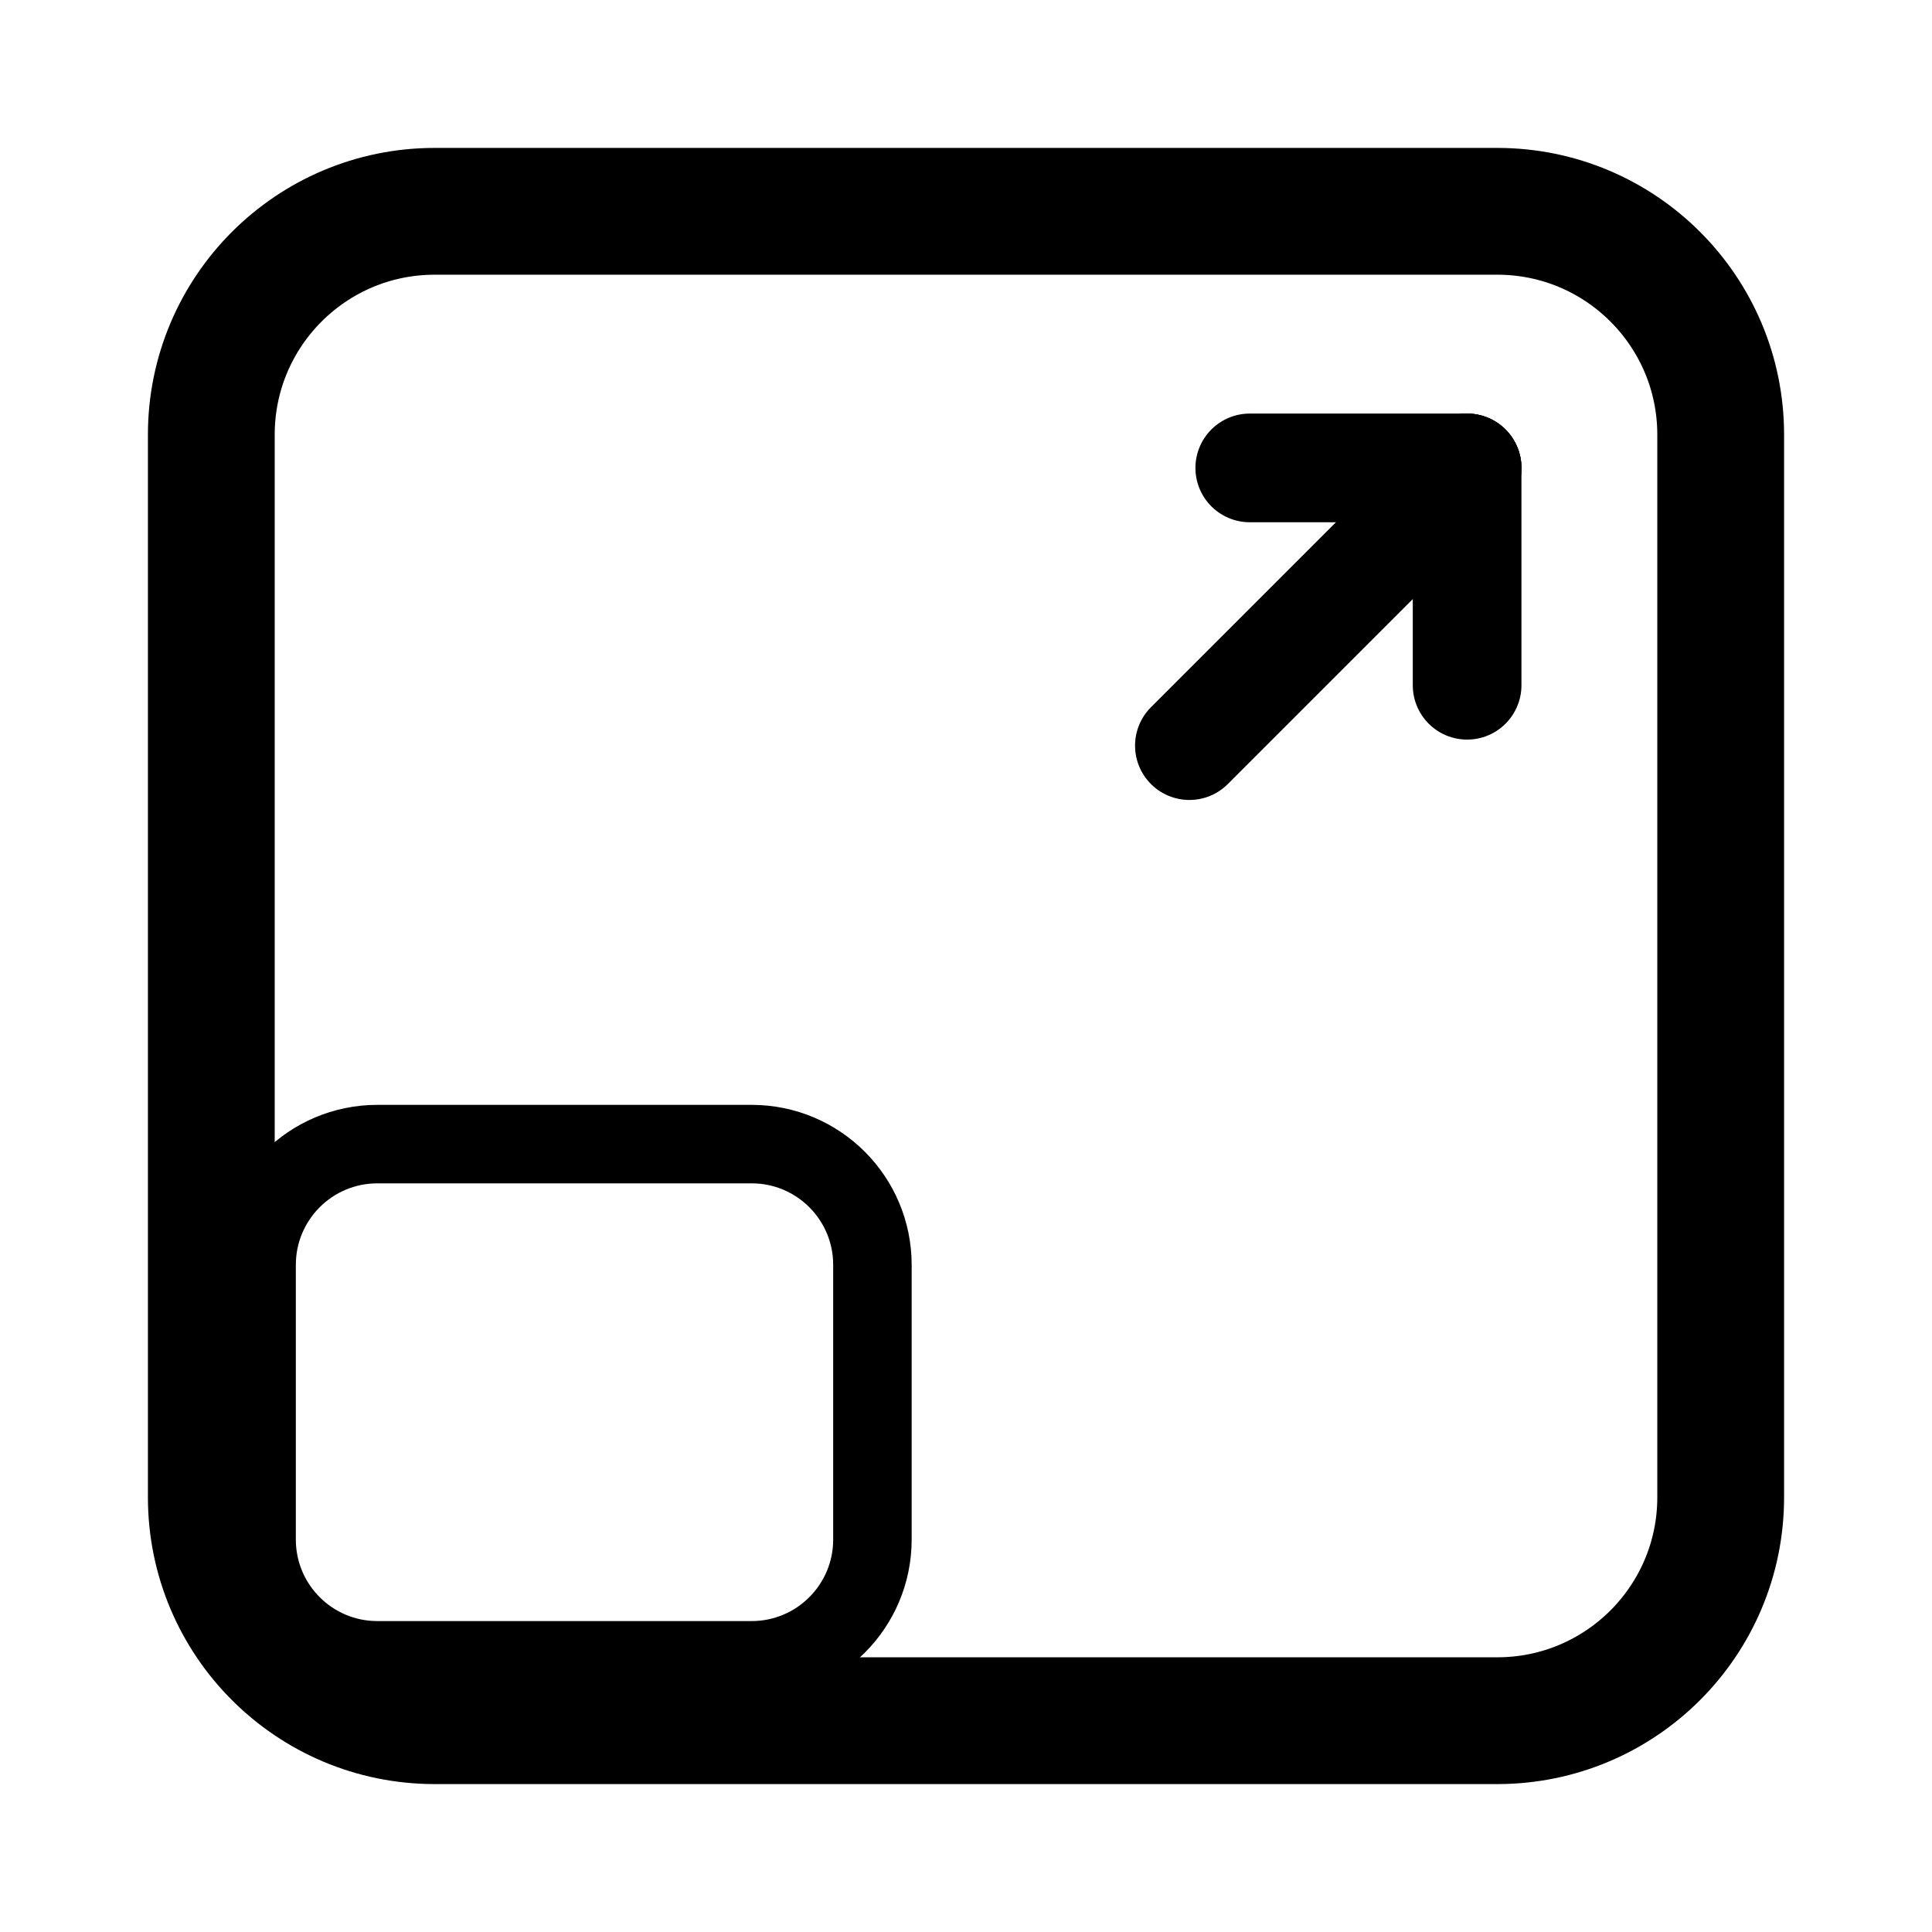
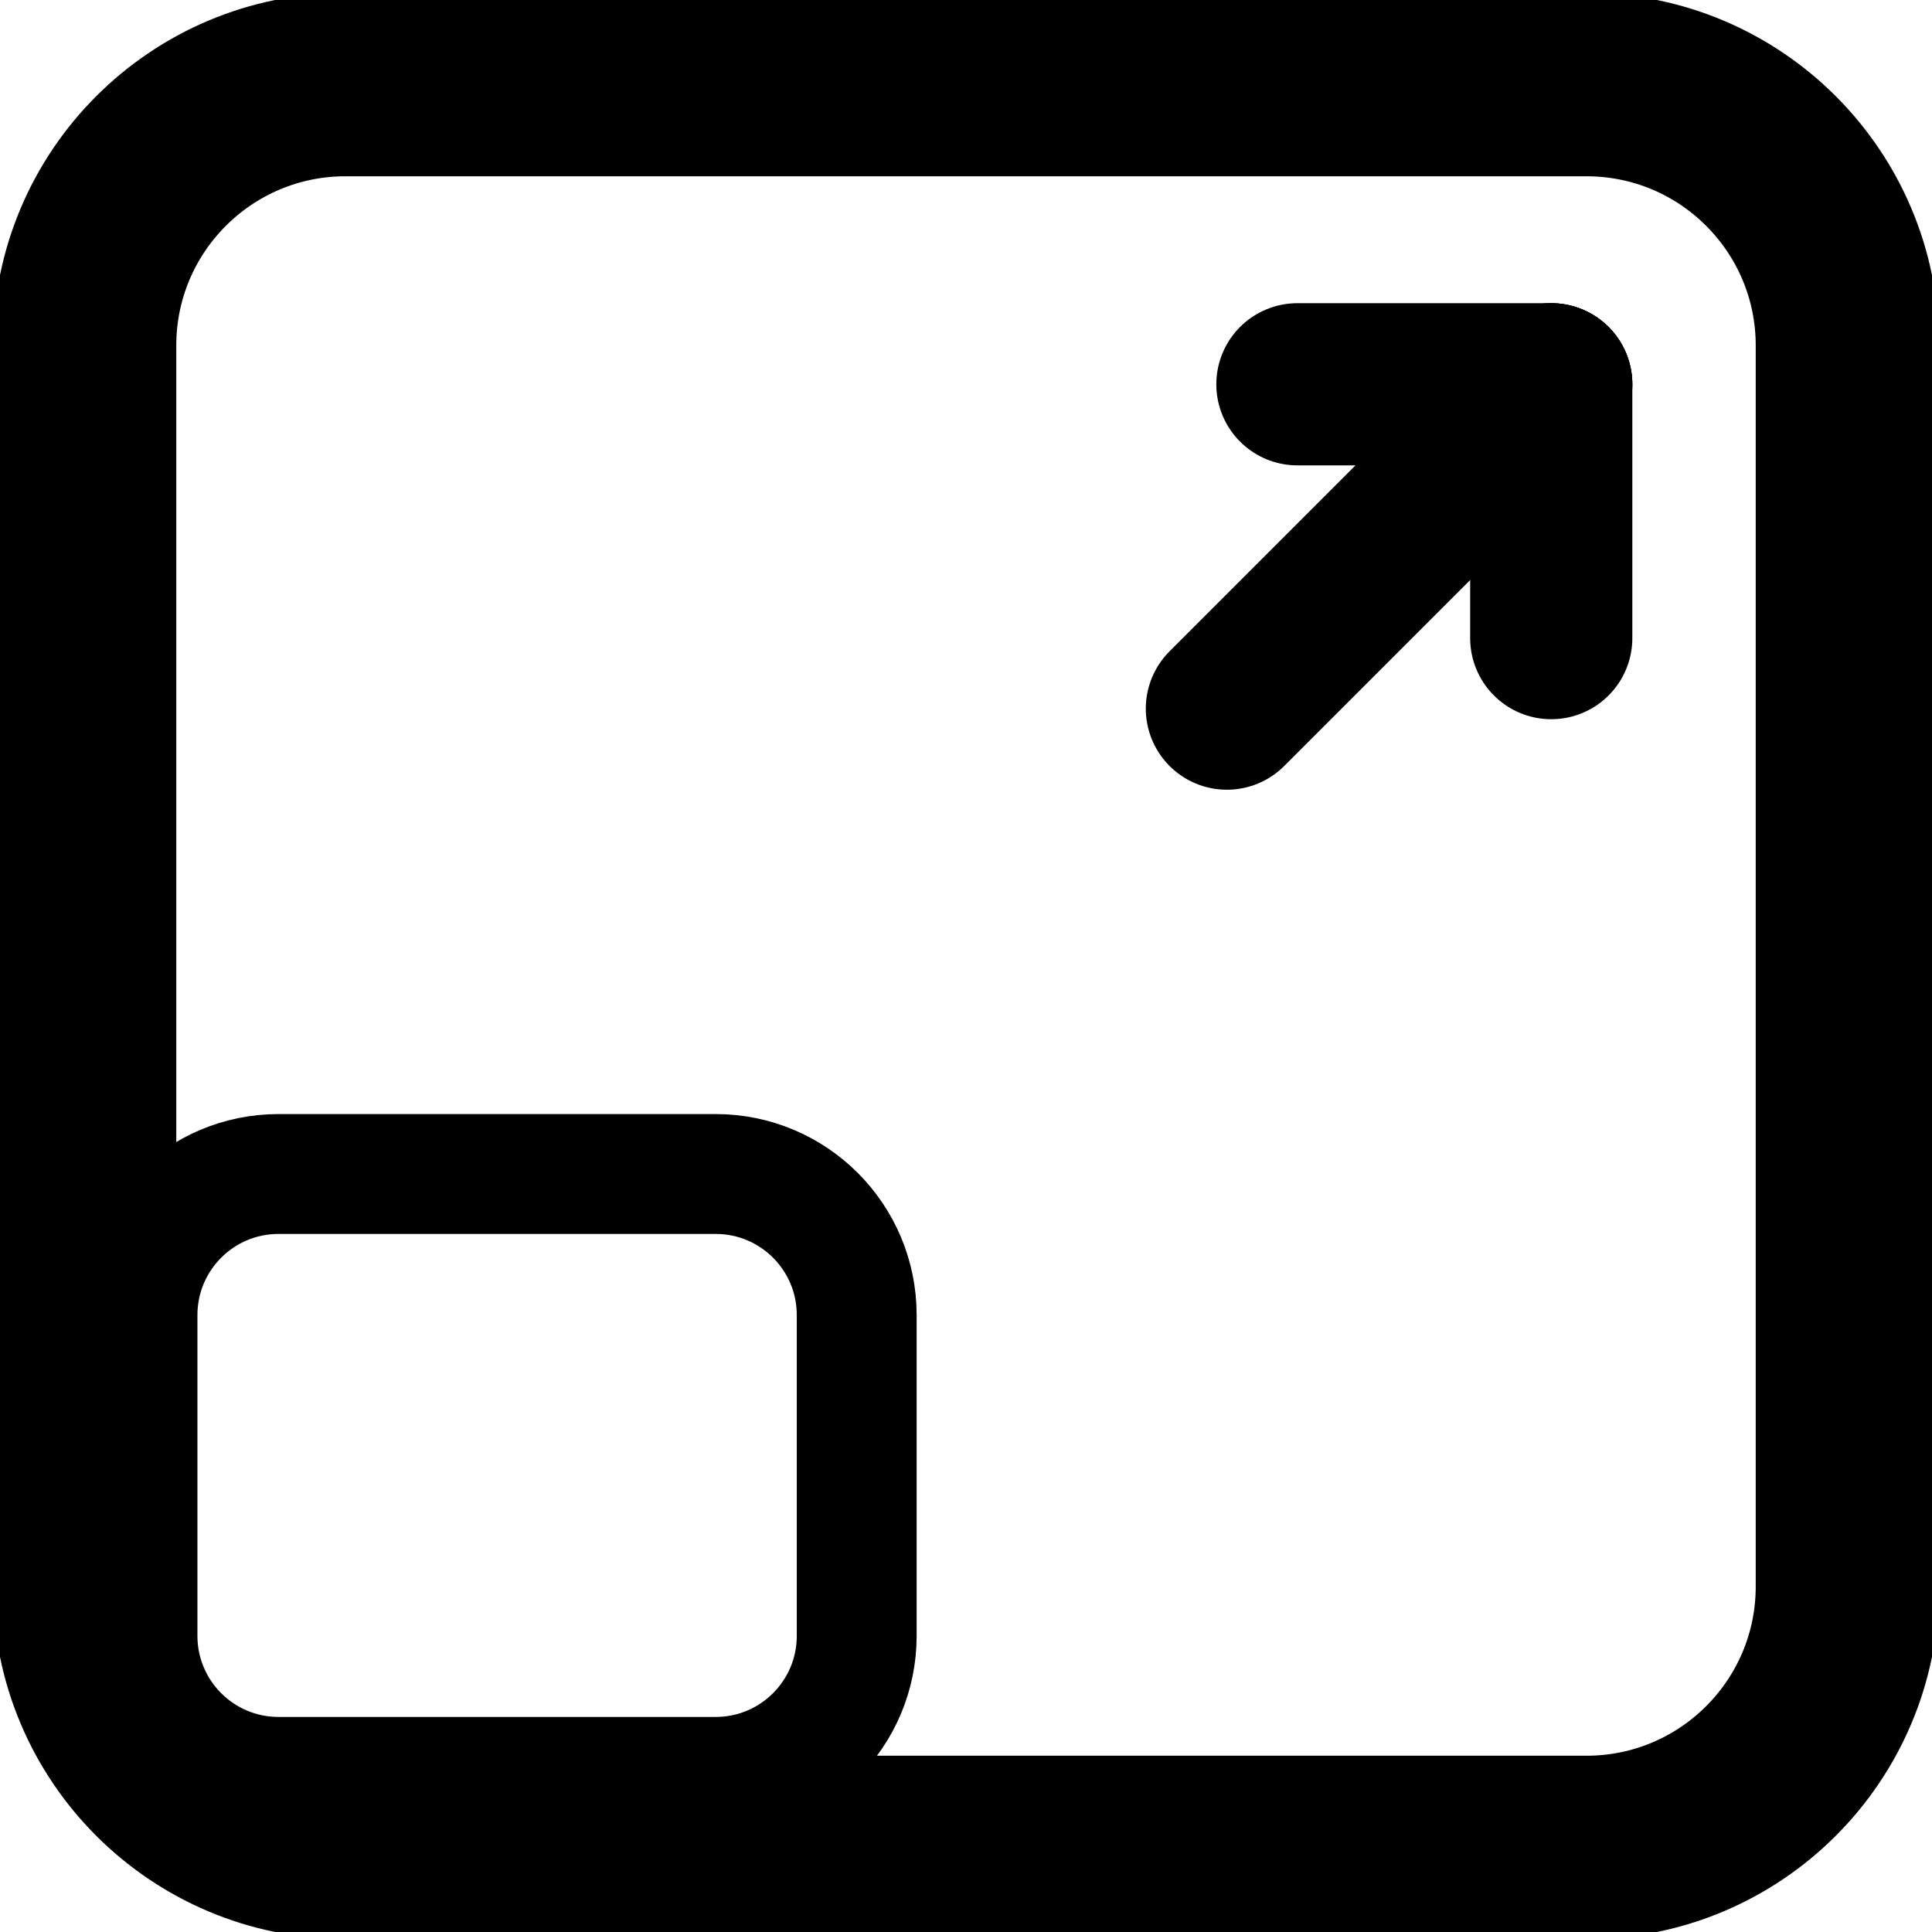
- <svg xmlns="http://www.w3.org/2000/svg" version="1.1" viewBox="0 0 32 32">
-   <rect x="3.5" y="3.5" width="25" height="25" rx="3.7" fill="none" stroke="#000" stroke-width="2.1" />
-   <rect x="4.25" y="18.95" width="10.2" height="8.55" rx="2.0" fill="none" stroke="#000" stroke-width="1.3" />
-   <path d="M20.7 7.75 H24.3" fill="none" stroke="#000" stroke-width="1.8" stroke-linecap="round" stroke-linejoin="round" />
-   <path d="M24.3 7.75 V11.35" fill="none" stroke="#000" stroke-width="1.8" stroke-linecap="round" stroke-linejoin="round" />
-   <path d="M19.7 12.35 L24.3 7.75" fill="none" stroke="#000" stroke-width="1.8" stroke-linecap="round" stroke-linejoin="round" />
+ <svg xmlns="http://www.w3.org/2000/svg" version="1.1" viewBox="2.3 2.3 27.4 27.4">
+   <rect x="3.5" y="3.5" width="25" height="25" rx="3.7" fill="none" stroke="#000" stroke-width="2.6" />
+   <rect x="4.25" y="18.95" width="10.2" height="8.55" rx="2.0" fill="none" stroke="#000" stroke-width="1.7" />
+   <path d="M20.7 7.75 H24.3" fill="none" stroke="#000" stroke-width="2.3" stroke-linecap="round" stroke-linejoin="round" />
+   <path d="M24.3 7.75 V11.35" fill="none" stroke="#000" stroke-width="2.3" stroke-linecap="round" stroke-linejoin="round" />
+   <path d="M19.7 12.35 L24.3 7.75" fill="none" stroke="#000" stroke-width="2.3" stroke-linecap="round" stroke-linejoin="round" />
</svg>
